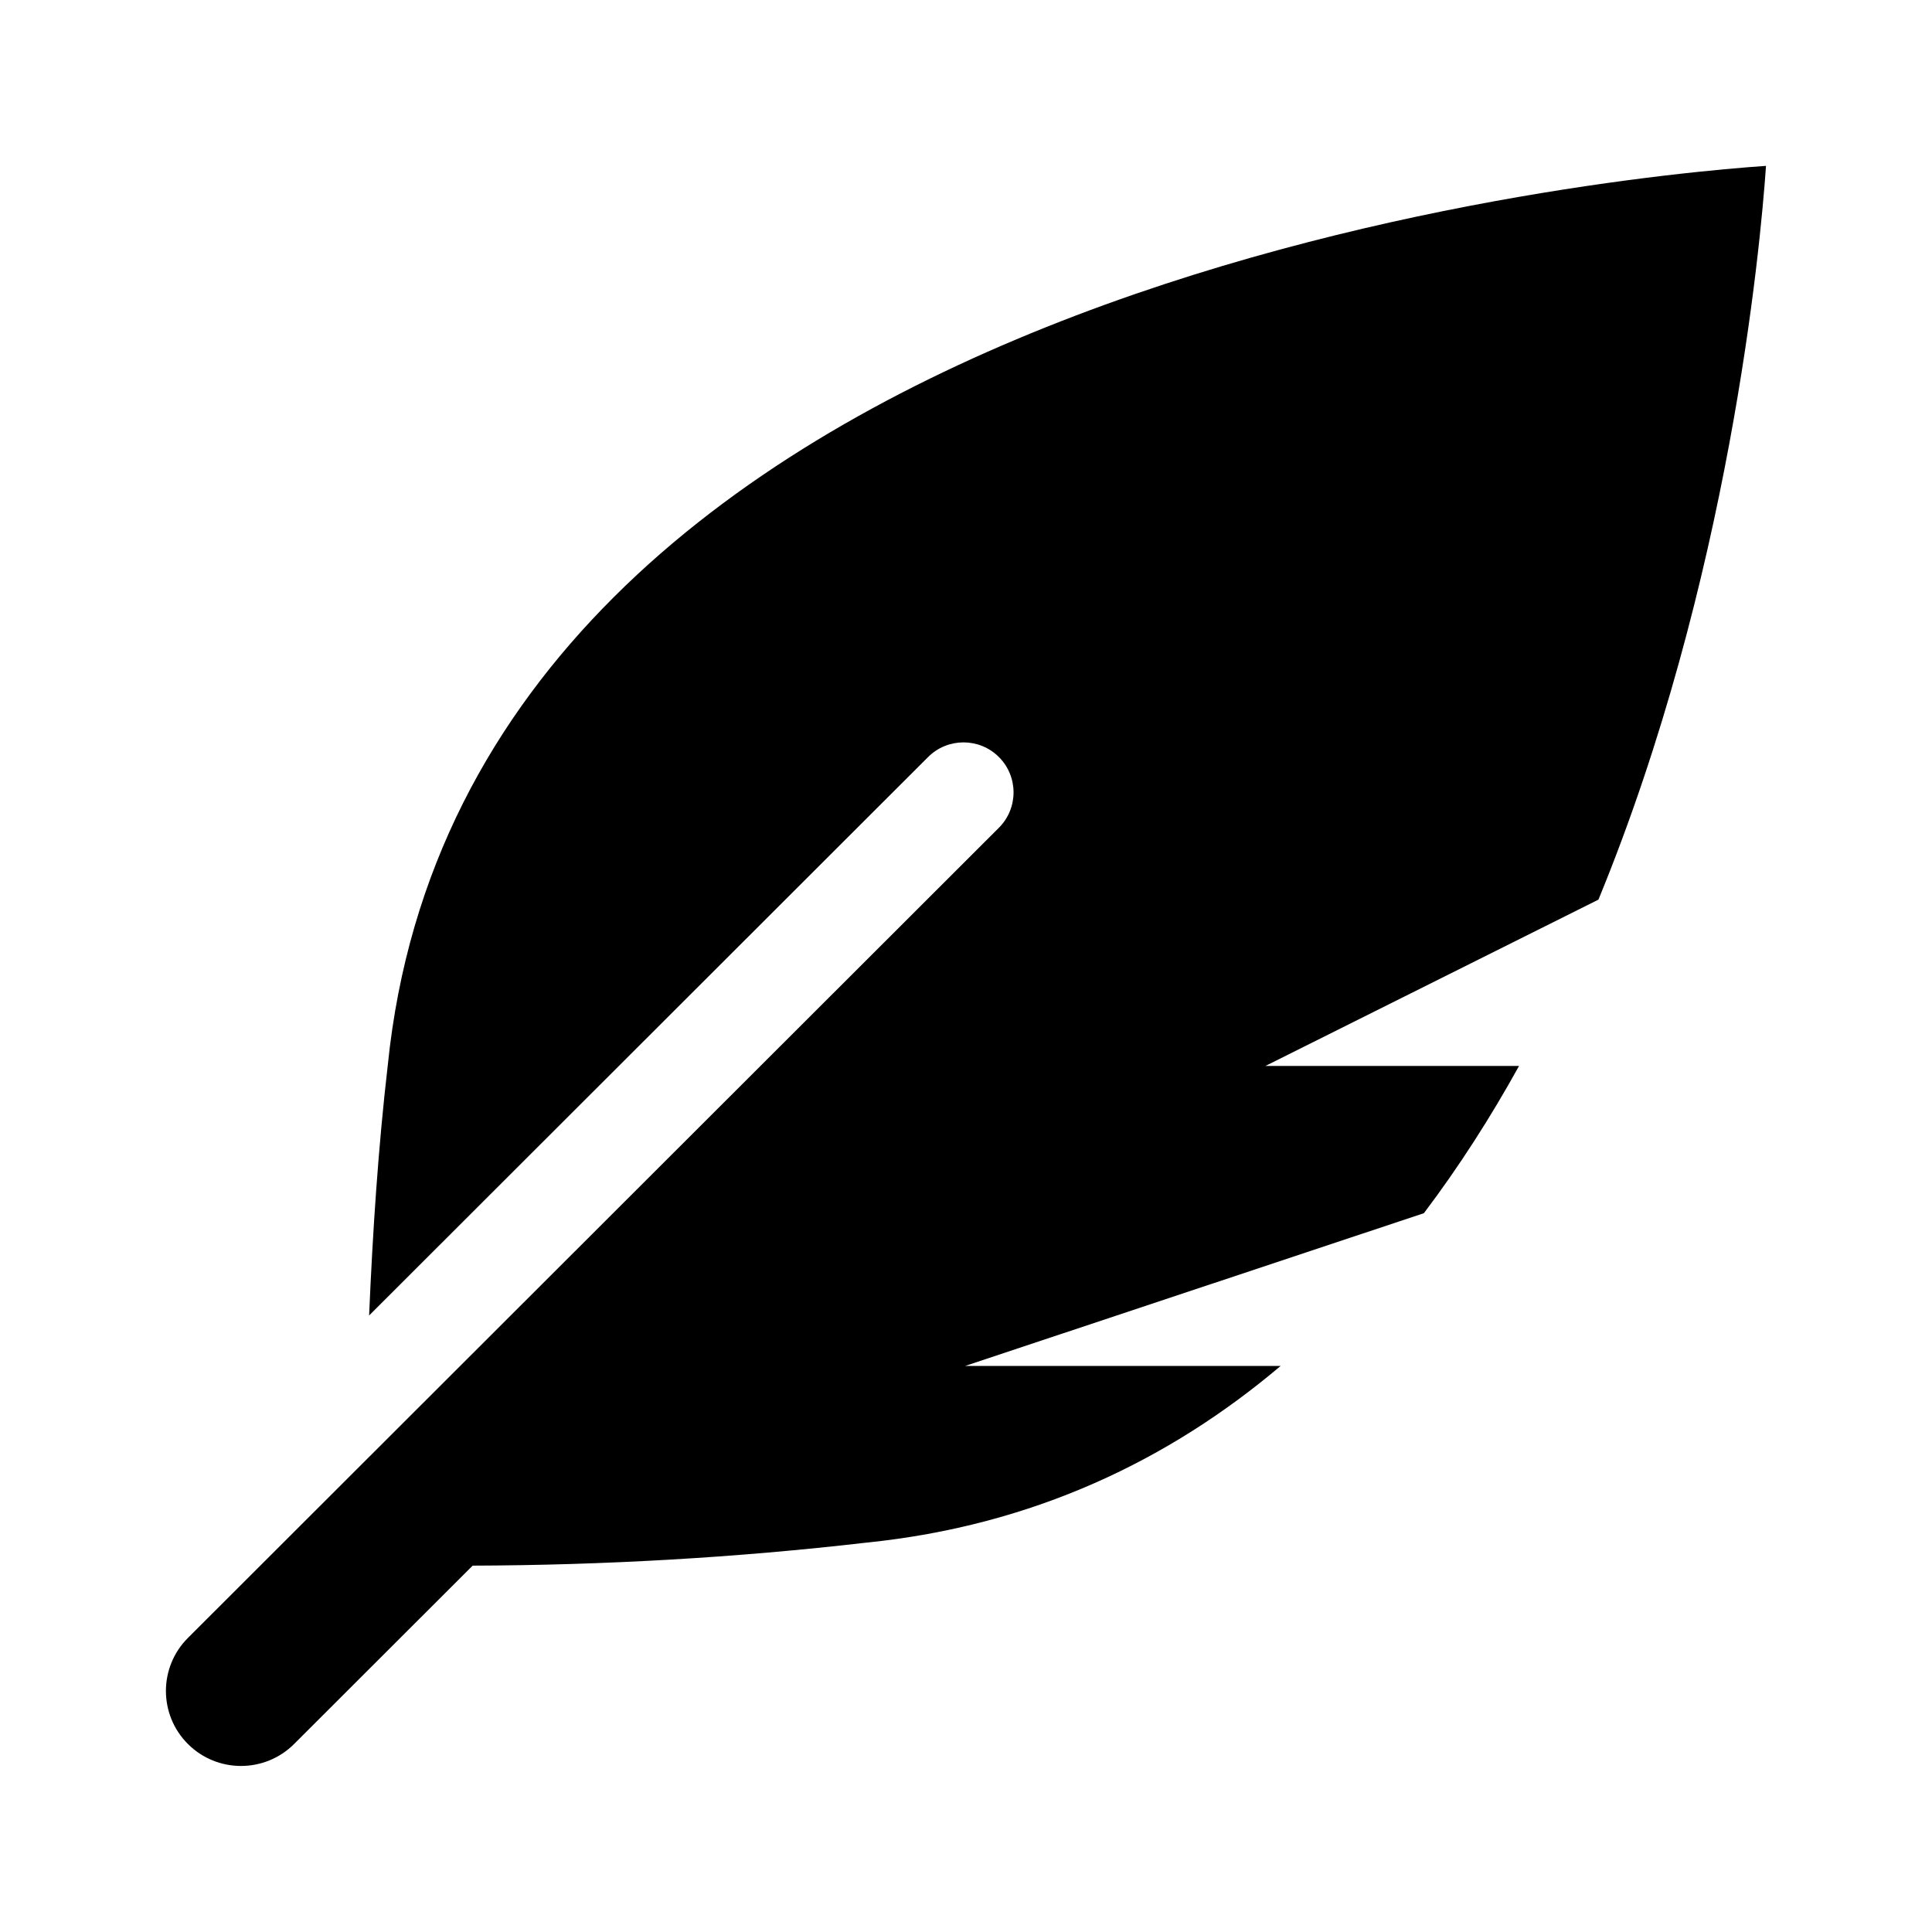
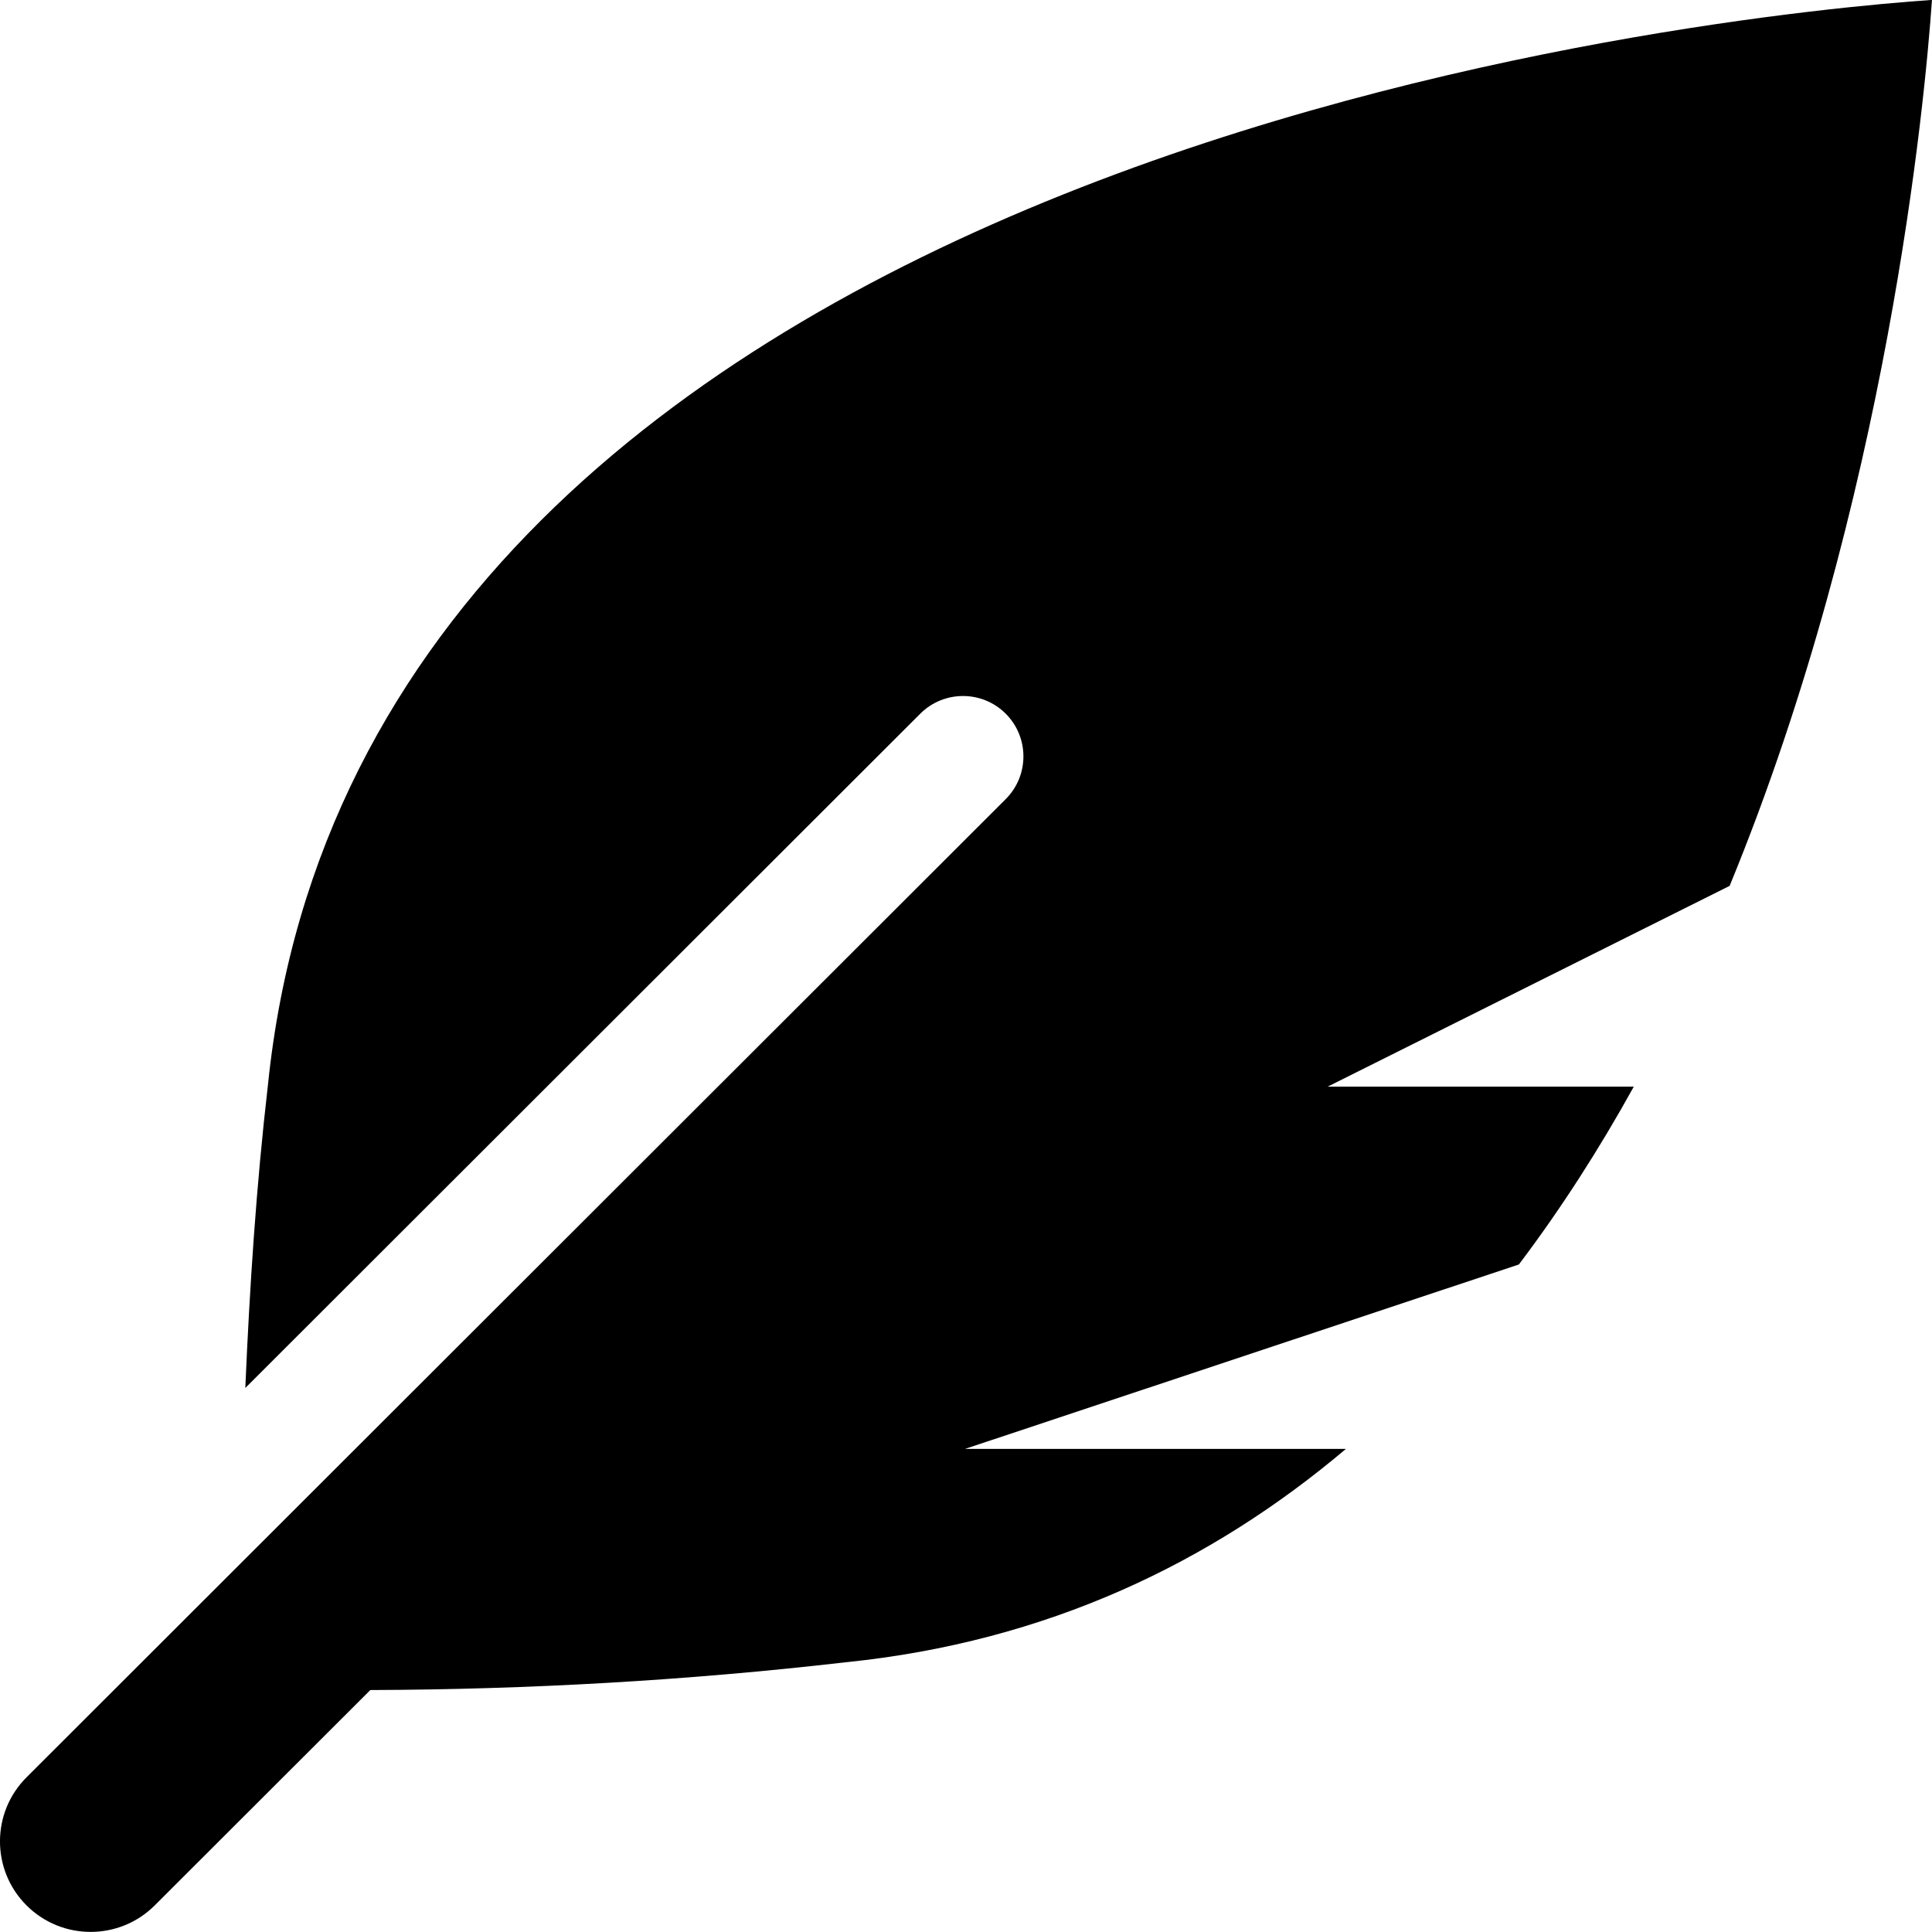
<svg xmlns="http://www.w3.org/2000/svg" width="100%" height="100%" viewBox="0 0 24 24" version="1.1" xml:space="preserve" style="fill-rule:evenodd;clip-rule:evenodd;stroke-linejoin:round;stroke-miterlimit:2;">
  <g transform="matrix(1,0,0,1,-1058,-8)">
    <g transform="matrix(1.5,0,0,1.5,741.153,-710.867)">
-       <g transform="matrix(0.0258815,0,0,0.0258815,219.231,487.244)">
+       <g transform="matrix(0.03125,0,0,0.03125,219.231,487.244)">
        <g transform="matrix(1,0,0,1,-256,-256)">
          <path d="M512,0c-51.78,3.56 -415.56,38.2 -440.99,287.61c-3.09,26.66 -4.84,53.44 -5.99,80.24l178.87,-178.69c6.25,-6.25 16.4,-6.25 22.65,0c6.25,6.25 6.25,16.38 0,22.63l-259.5,259.24c-9.38,9.37 -9.38,24.57 0,33.94c9.38,9.37 24.59,9.37 33.98,-0l57.13,-57.07c42.09,-0.14 84.15,-2.53 125.96,-7.36c53.48,-5.44 97.02,-26.47 132.58,-56.54l-100.95,-0l146.79,-48.88c11.25,-14.89 21.37,-30.71 30.45,-47.12l-81.14,-0l106.54,-53.21c41.91,-101.93 51.81,-208.53 53.62,-234.79Z" style="fill-rule:nonzero;" />
        </g>
      </g>
    </g>
  </g>
</svg>
